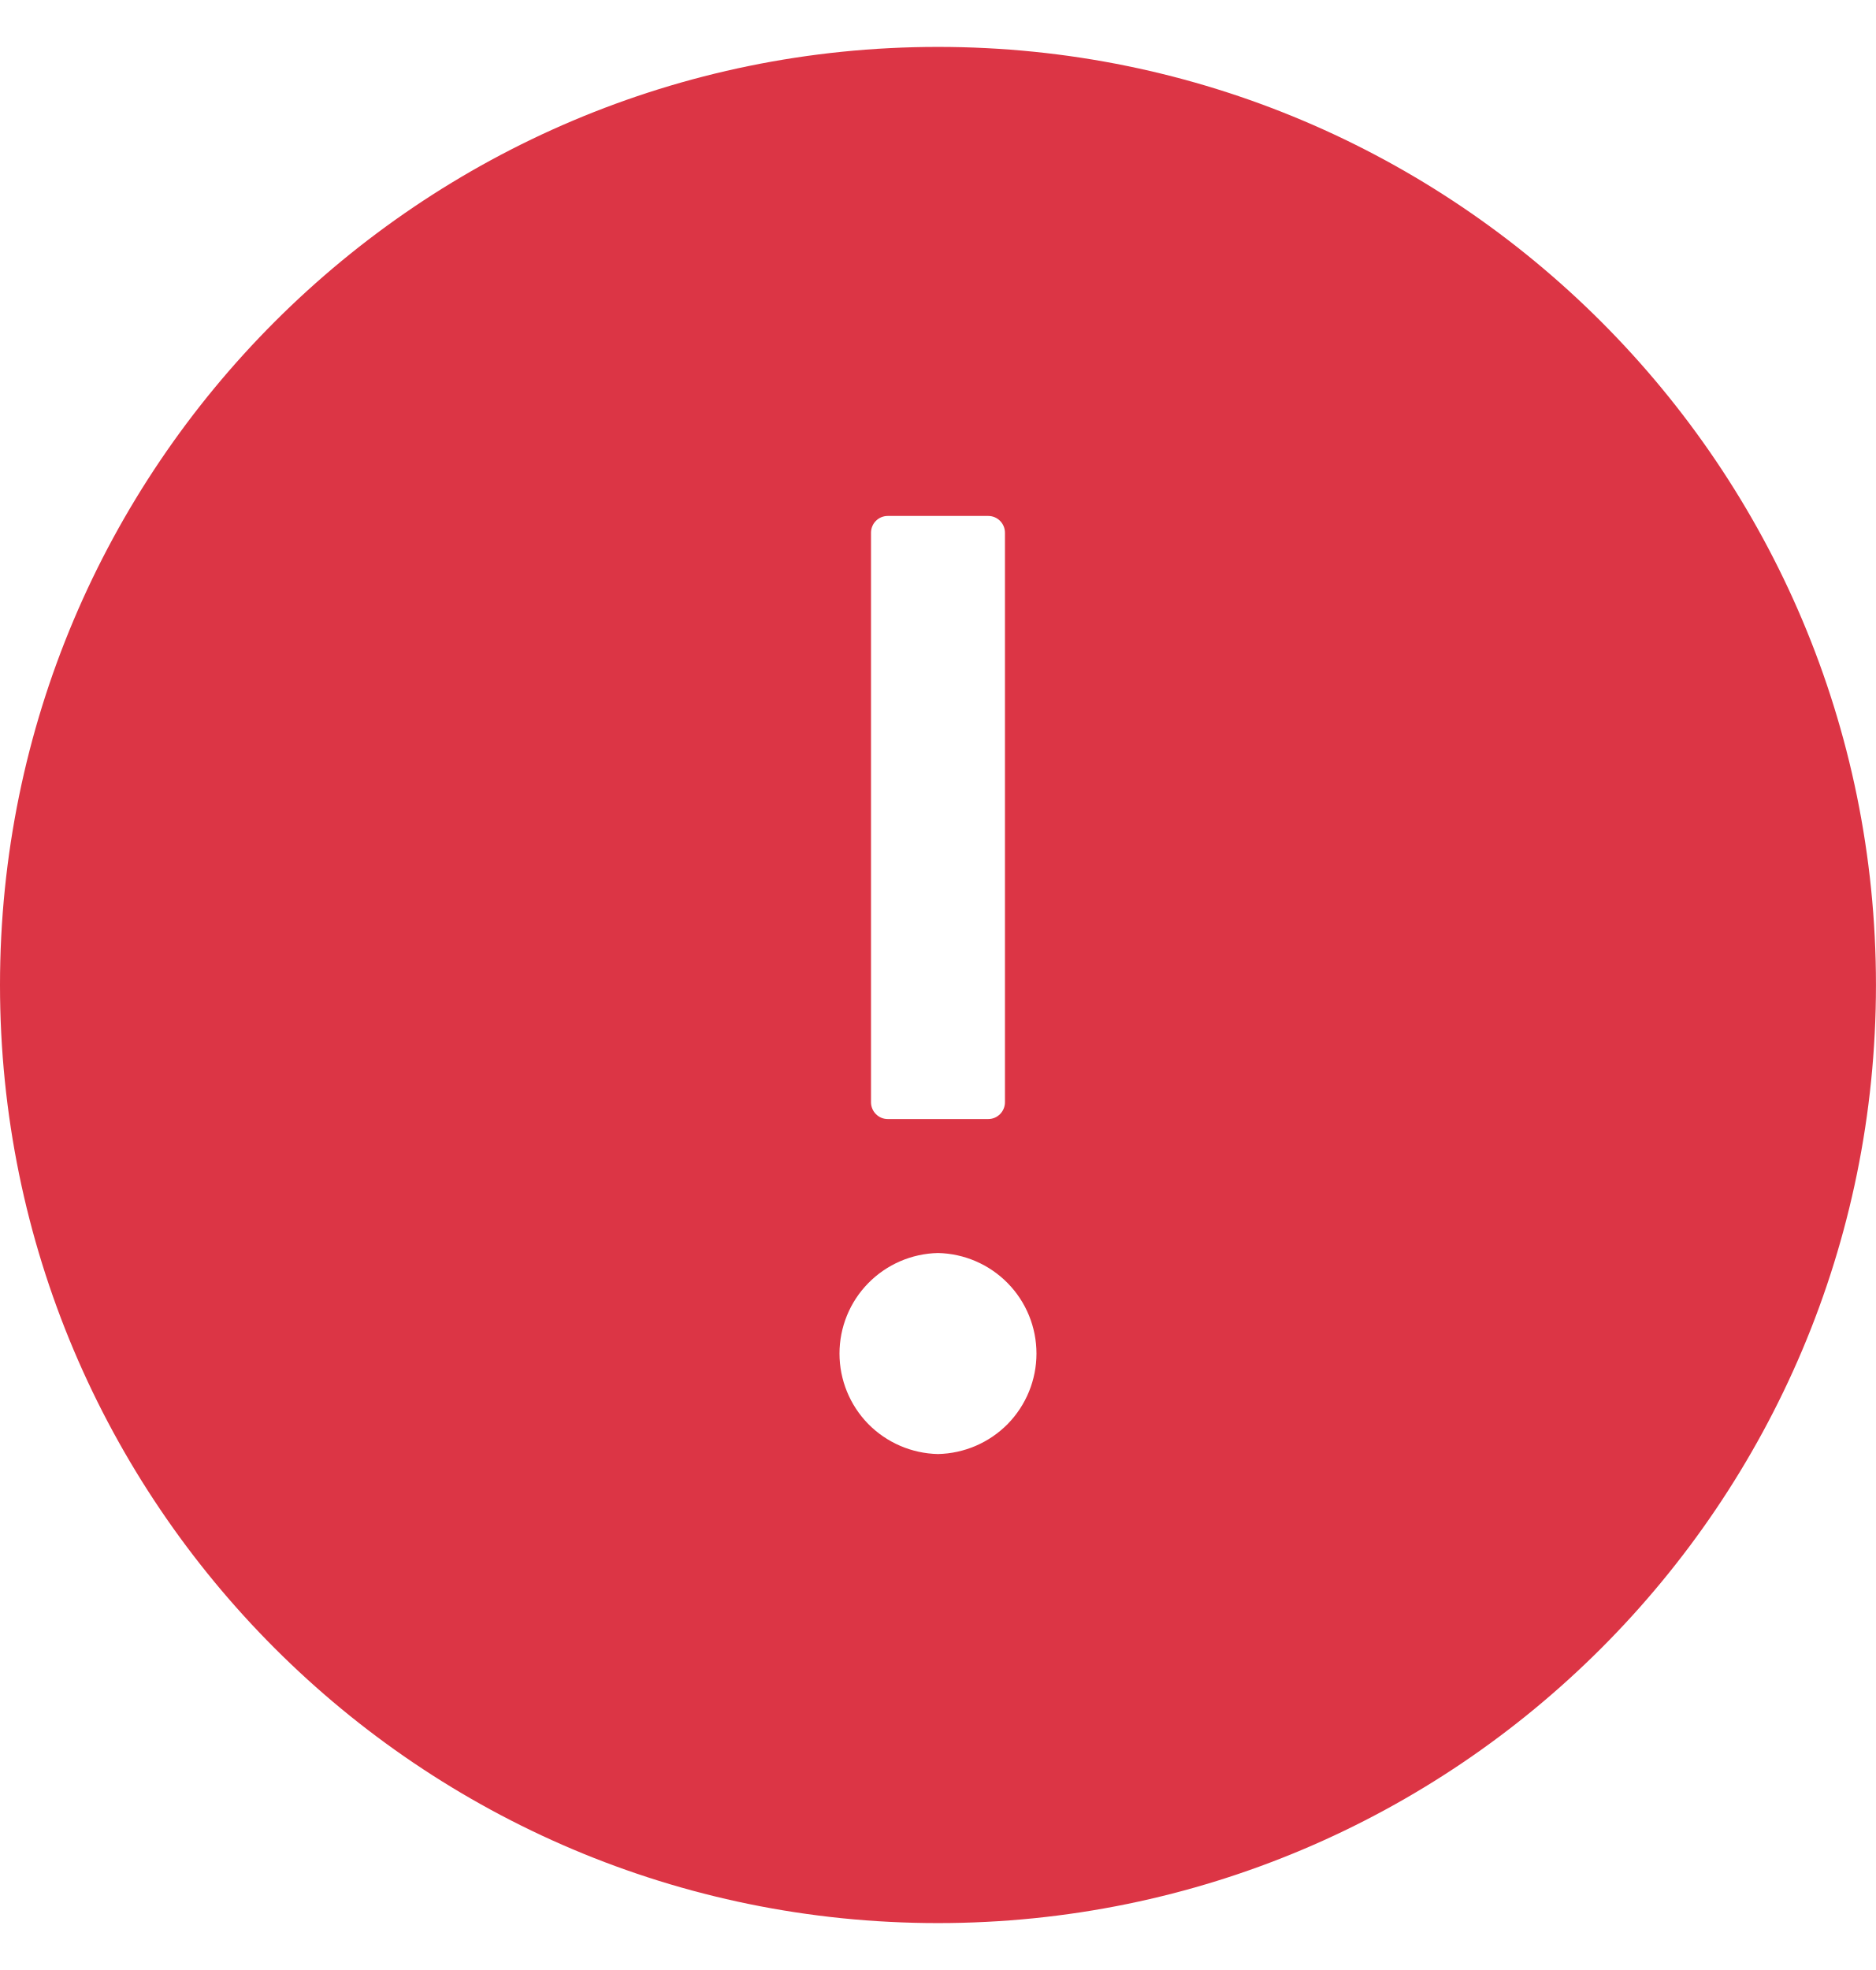
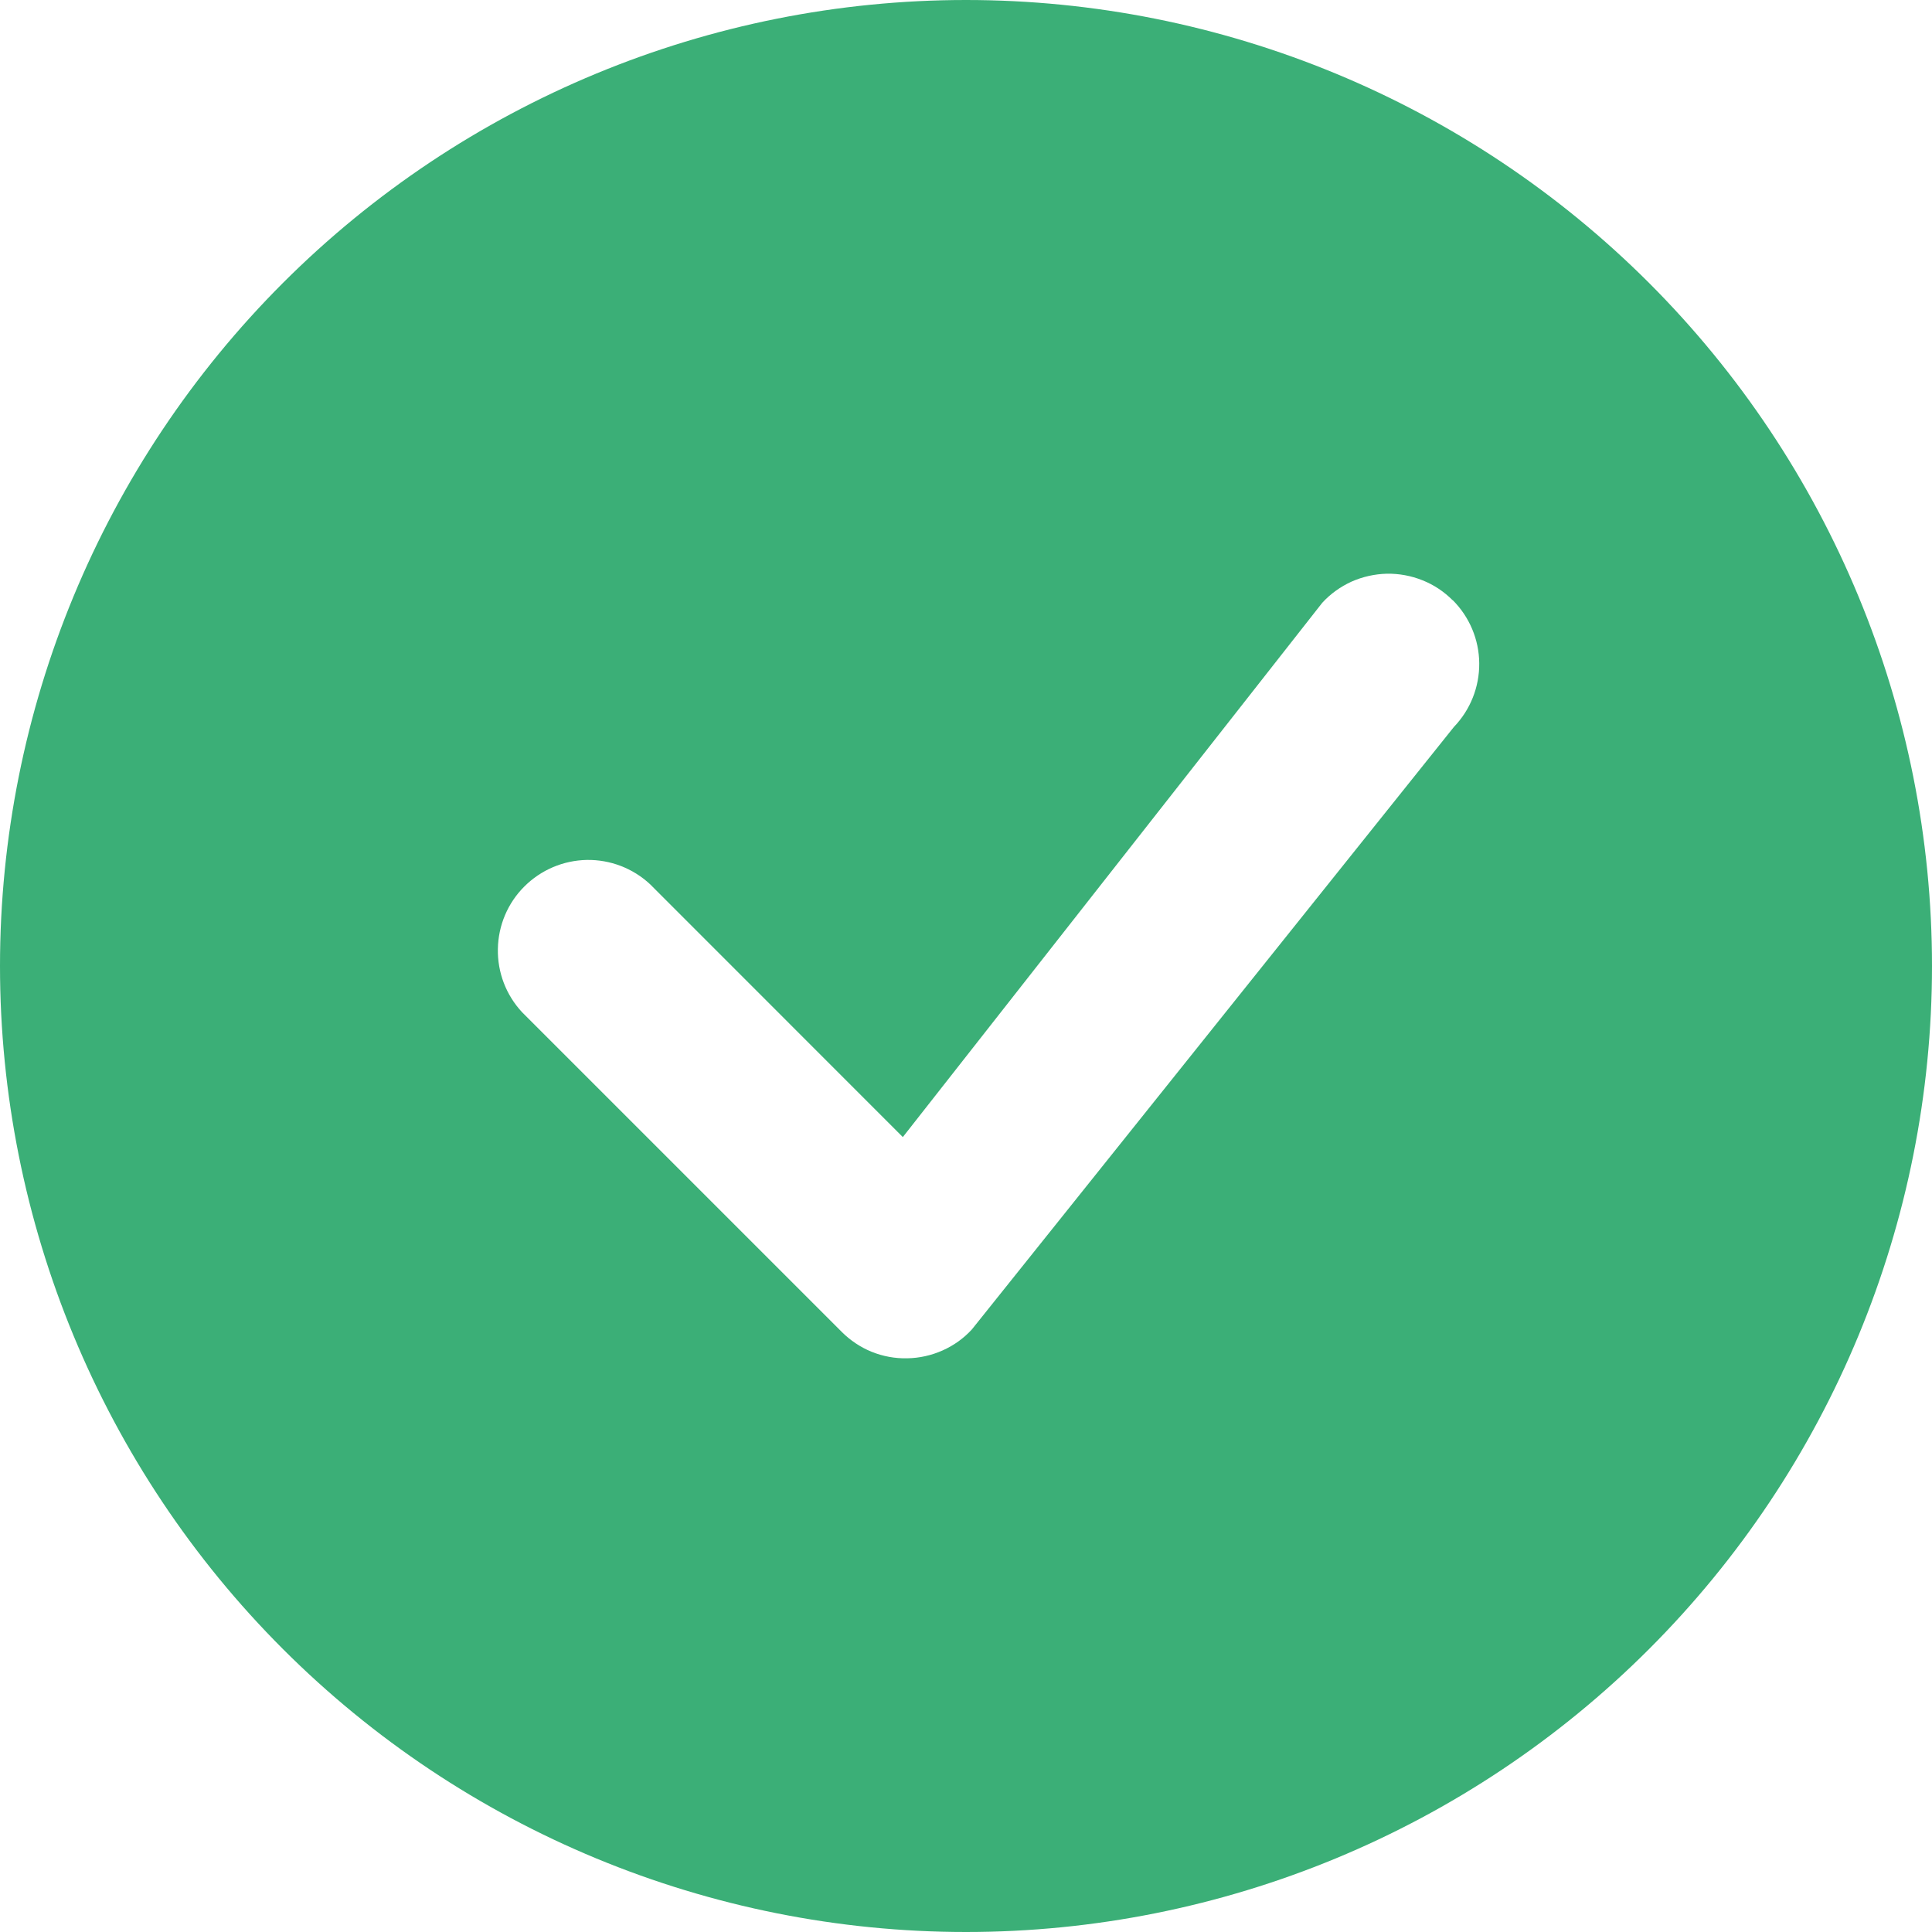
- <svg xmlns="http://www.w3.org/2000/svg" width="20" height="21" viewBox="0 0 20 21" fill="none">
-   <path d="M10 0.5C4.478 0.5 0 4.978 0 10.5C0 16.022 4.478 20.5 10 20.5C15.522 20.5 20 16.022 20 10.5C20 4.978 15.522 0.5 10 0.5ZM9.286 5.679C9.286 5.58 9.366 5.5 9.464 5.5H10.536C10.634 5.5 10.714 5.58 10.714 5.679V11.75C10.714 11.848 10.634 11.929 10.536 11.929H9.464C9.366 11.929 9.286 11.848 9.286 11.75V5.679ZM10 15.5C9.72 15.494 9.453 15.379 9.256 15.179C9.06 14.978 8.95 14.709 8.95 14.429C8.95 14.148 9.06 13.879 9.256 13.679C9.453 13.478 9.72 13.363 10 13.357C10.28 13.363 10.547 13.478 10.744 13.679C10.94 13.879 11.05 14.148 11.05 14.429C11.05 14.709 10.94 14.978 10.744 15.179C10.547 15.379 10.28 15.494 10 15.5Z" fill="#DC3545" />
+ <svg xmlns="http://www.w3.org/2000/svg" width="20" height="20" viewBox="0 0 20 20" fill="none">
+   <path d="M20 10C20 12.652 18.946 15.196 17.071 17.071C15.196 18.946 12.652 20 10 20C7.348 20 4.804 18.946 2.929 17.071C1.054 15.196 0 12.652 0 10C0 7.348 1.054 4.804 2.929 2.929C4.804 1.054 7.348 0 10 0C12.652 0 15.196 1.054 17.071 2.929C18.946 4.804 20 7.348 20 10ZM15.037 6.213C14.948 6.124 14.842 6.053 14.725 6.007C14.608 5.96 14.483 5.937 14.357 5.939C14.231 5.942 14.106 5.97 13.991 6.021C13.877 6.073 13.773 6.147 13.688 6.24L9.346 11.771L6.73 9.154C6.552 8.988 6.317 8.898 6.074 8.902C5.831 8.907 5.6 9.005 5.428 9.177C5.256 9.348 5.158 9.58 5.154 9.823C5.149 10.066 5.239 10.301 5.405 10.479L8.713 13.787C8.802 13.876 8.908 13.947 9.024 13.994C9.141 14.041 9.266 14.064 9.392 14.061C9.518 14.059 9.642 14.031 9.757 13.98C9.872 13.929 9.976 13.855 10.061 13.762L15.051 7.525C15.221 7.348 15.315 7.112 15.313 6.866C15.311 6.621 15.212 6.386 15.039 6.213H15.037Z" fill="#3BAF77" />
</svg>
